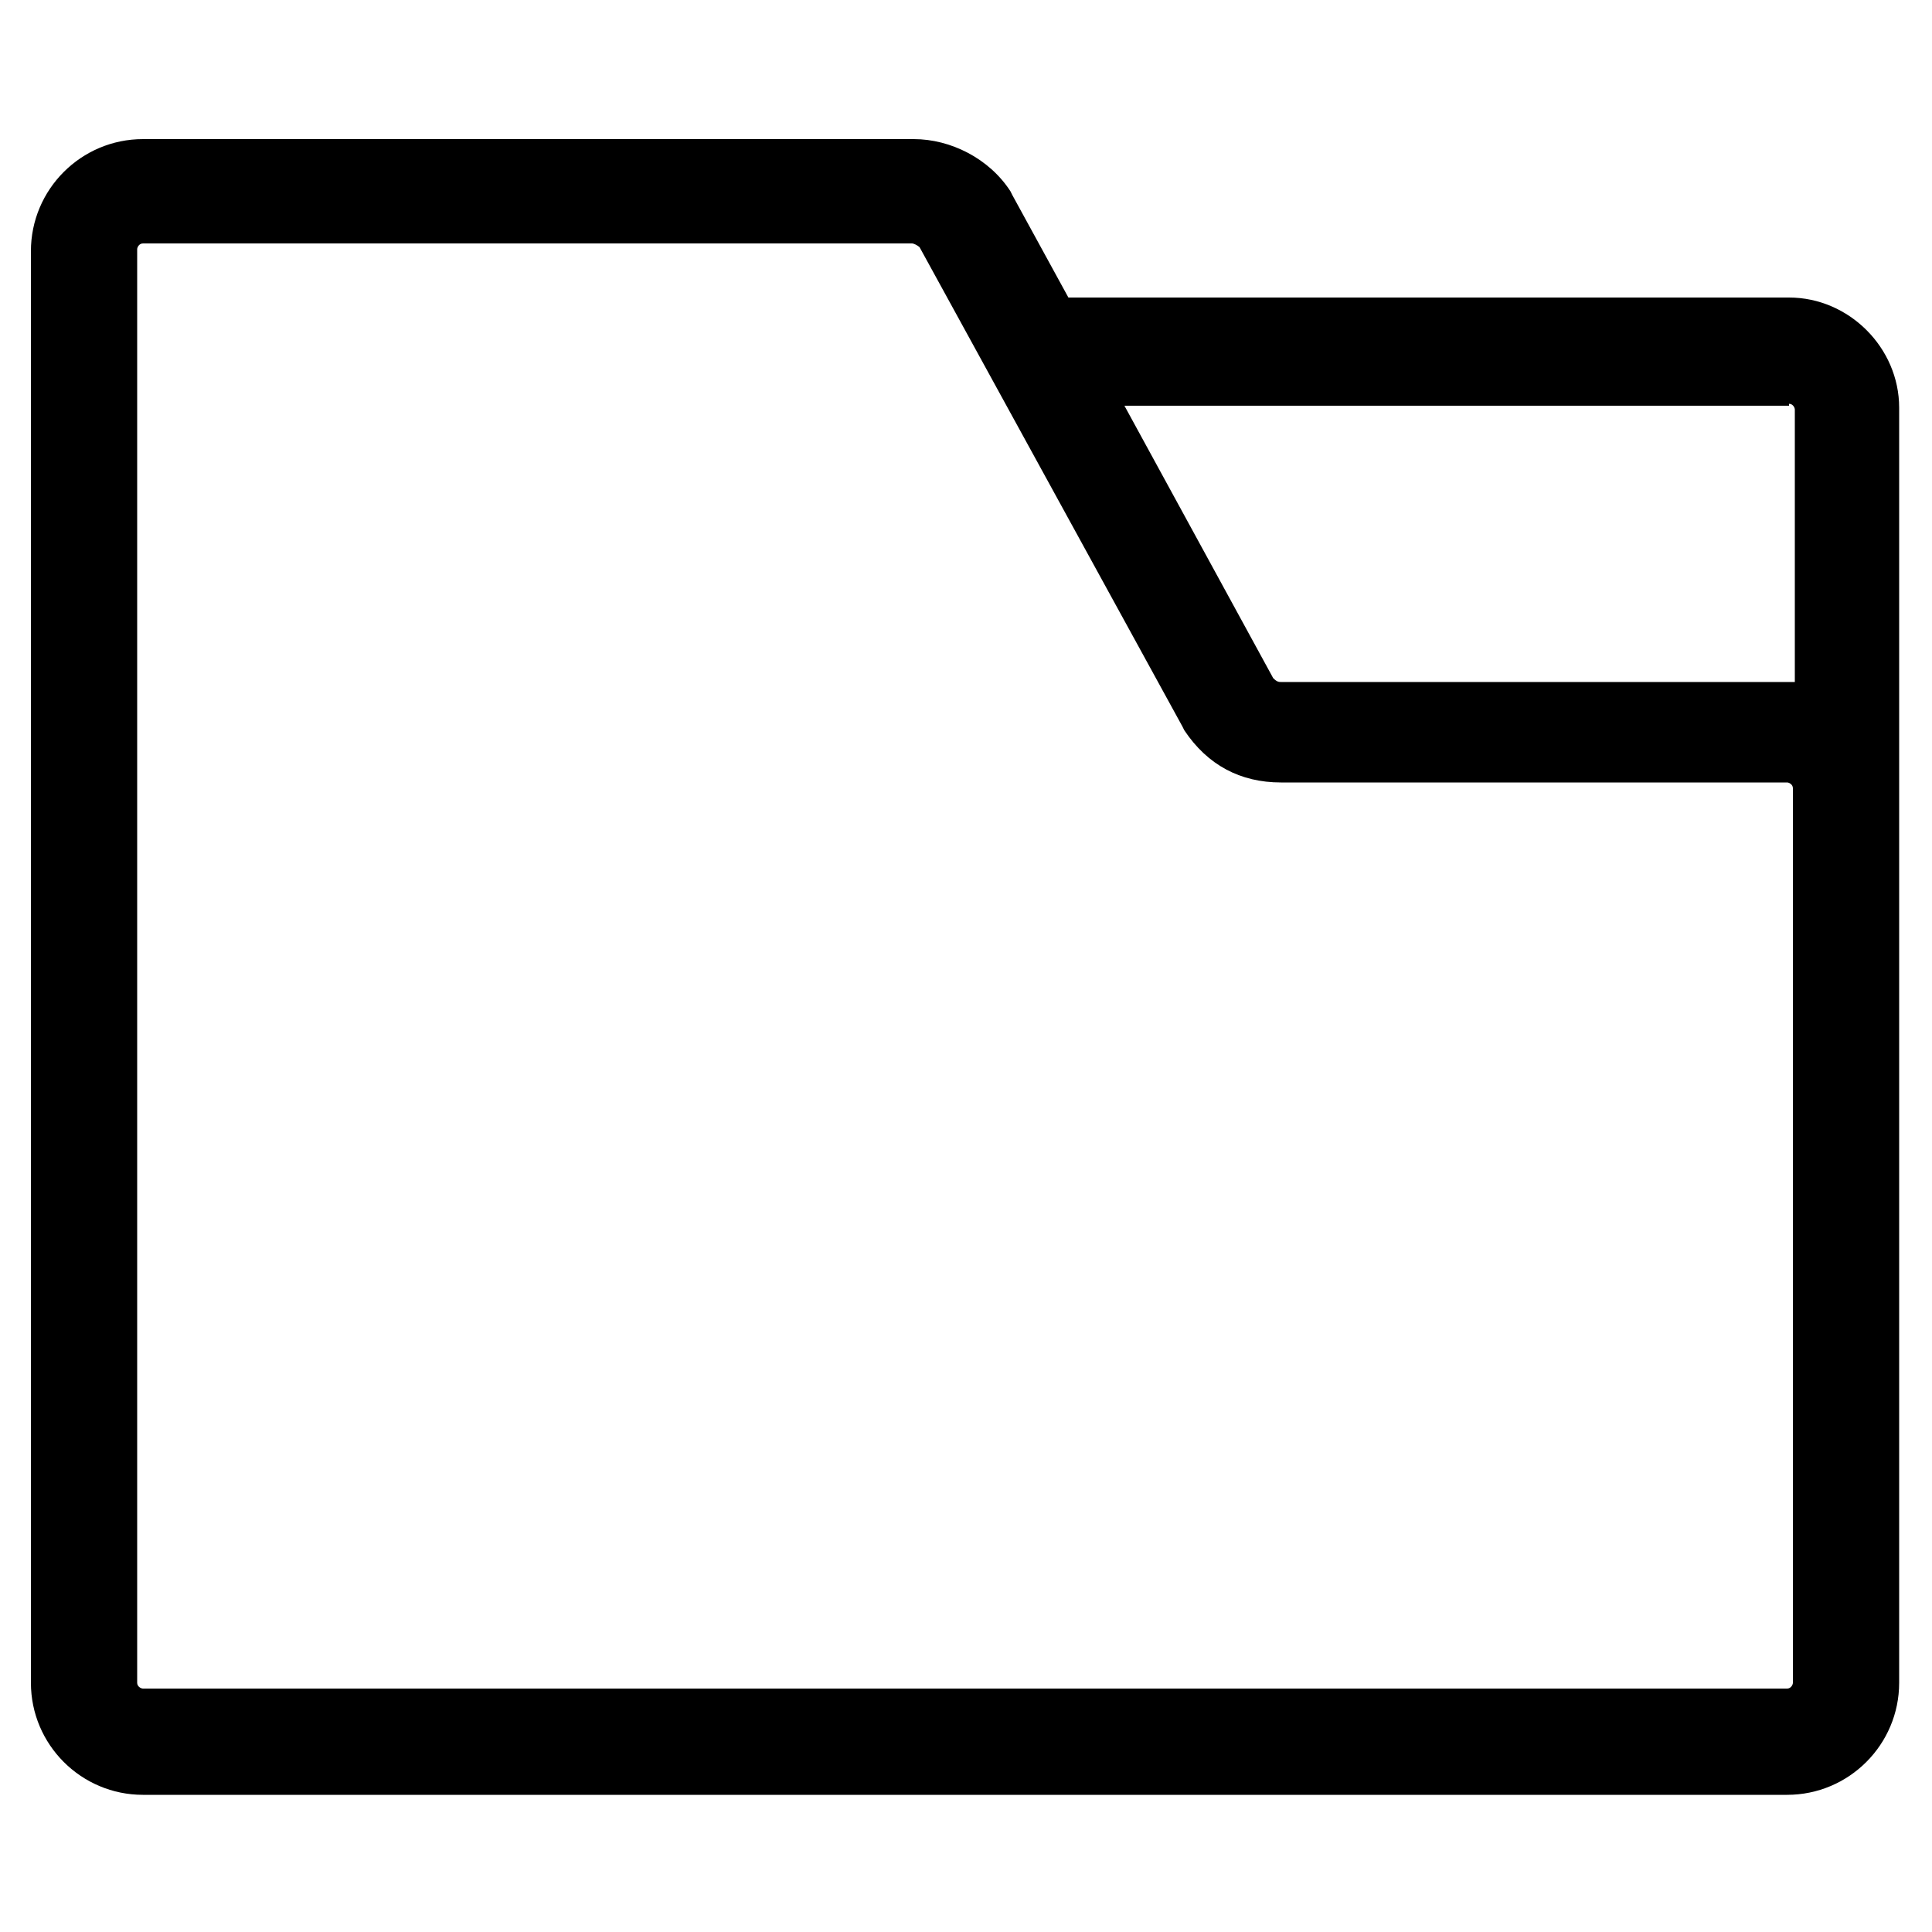
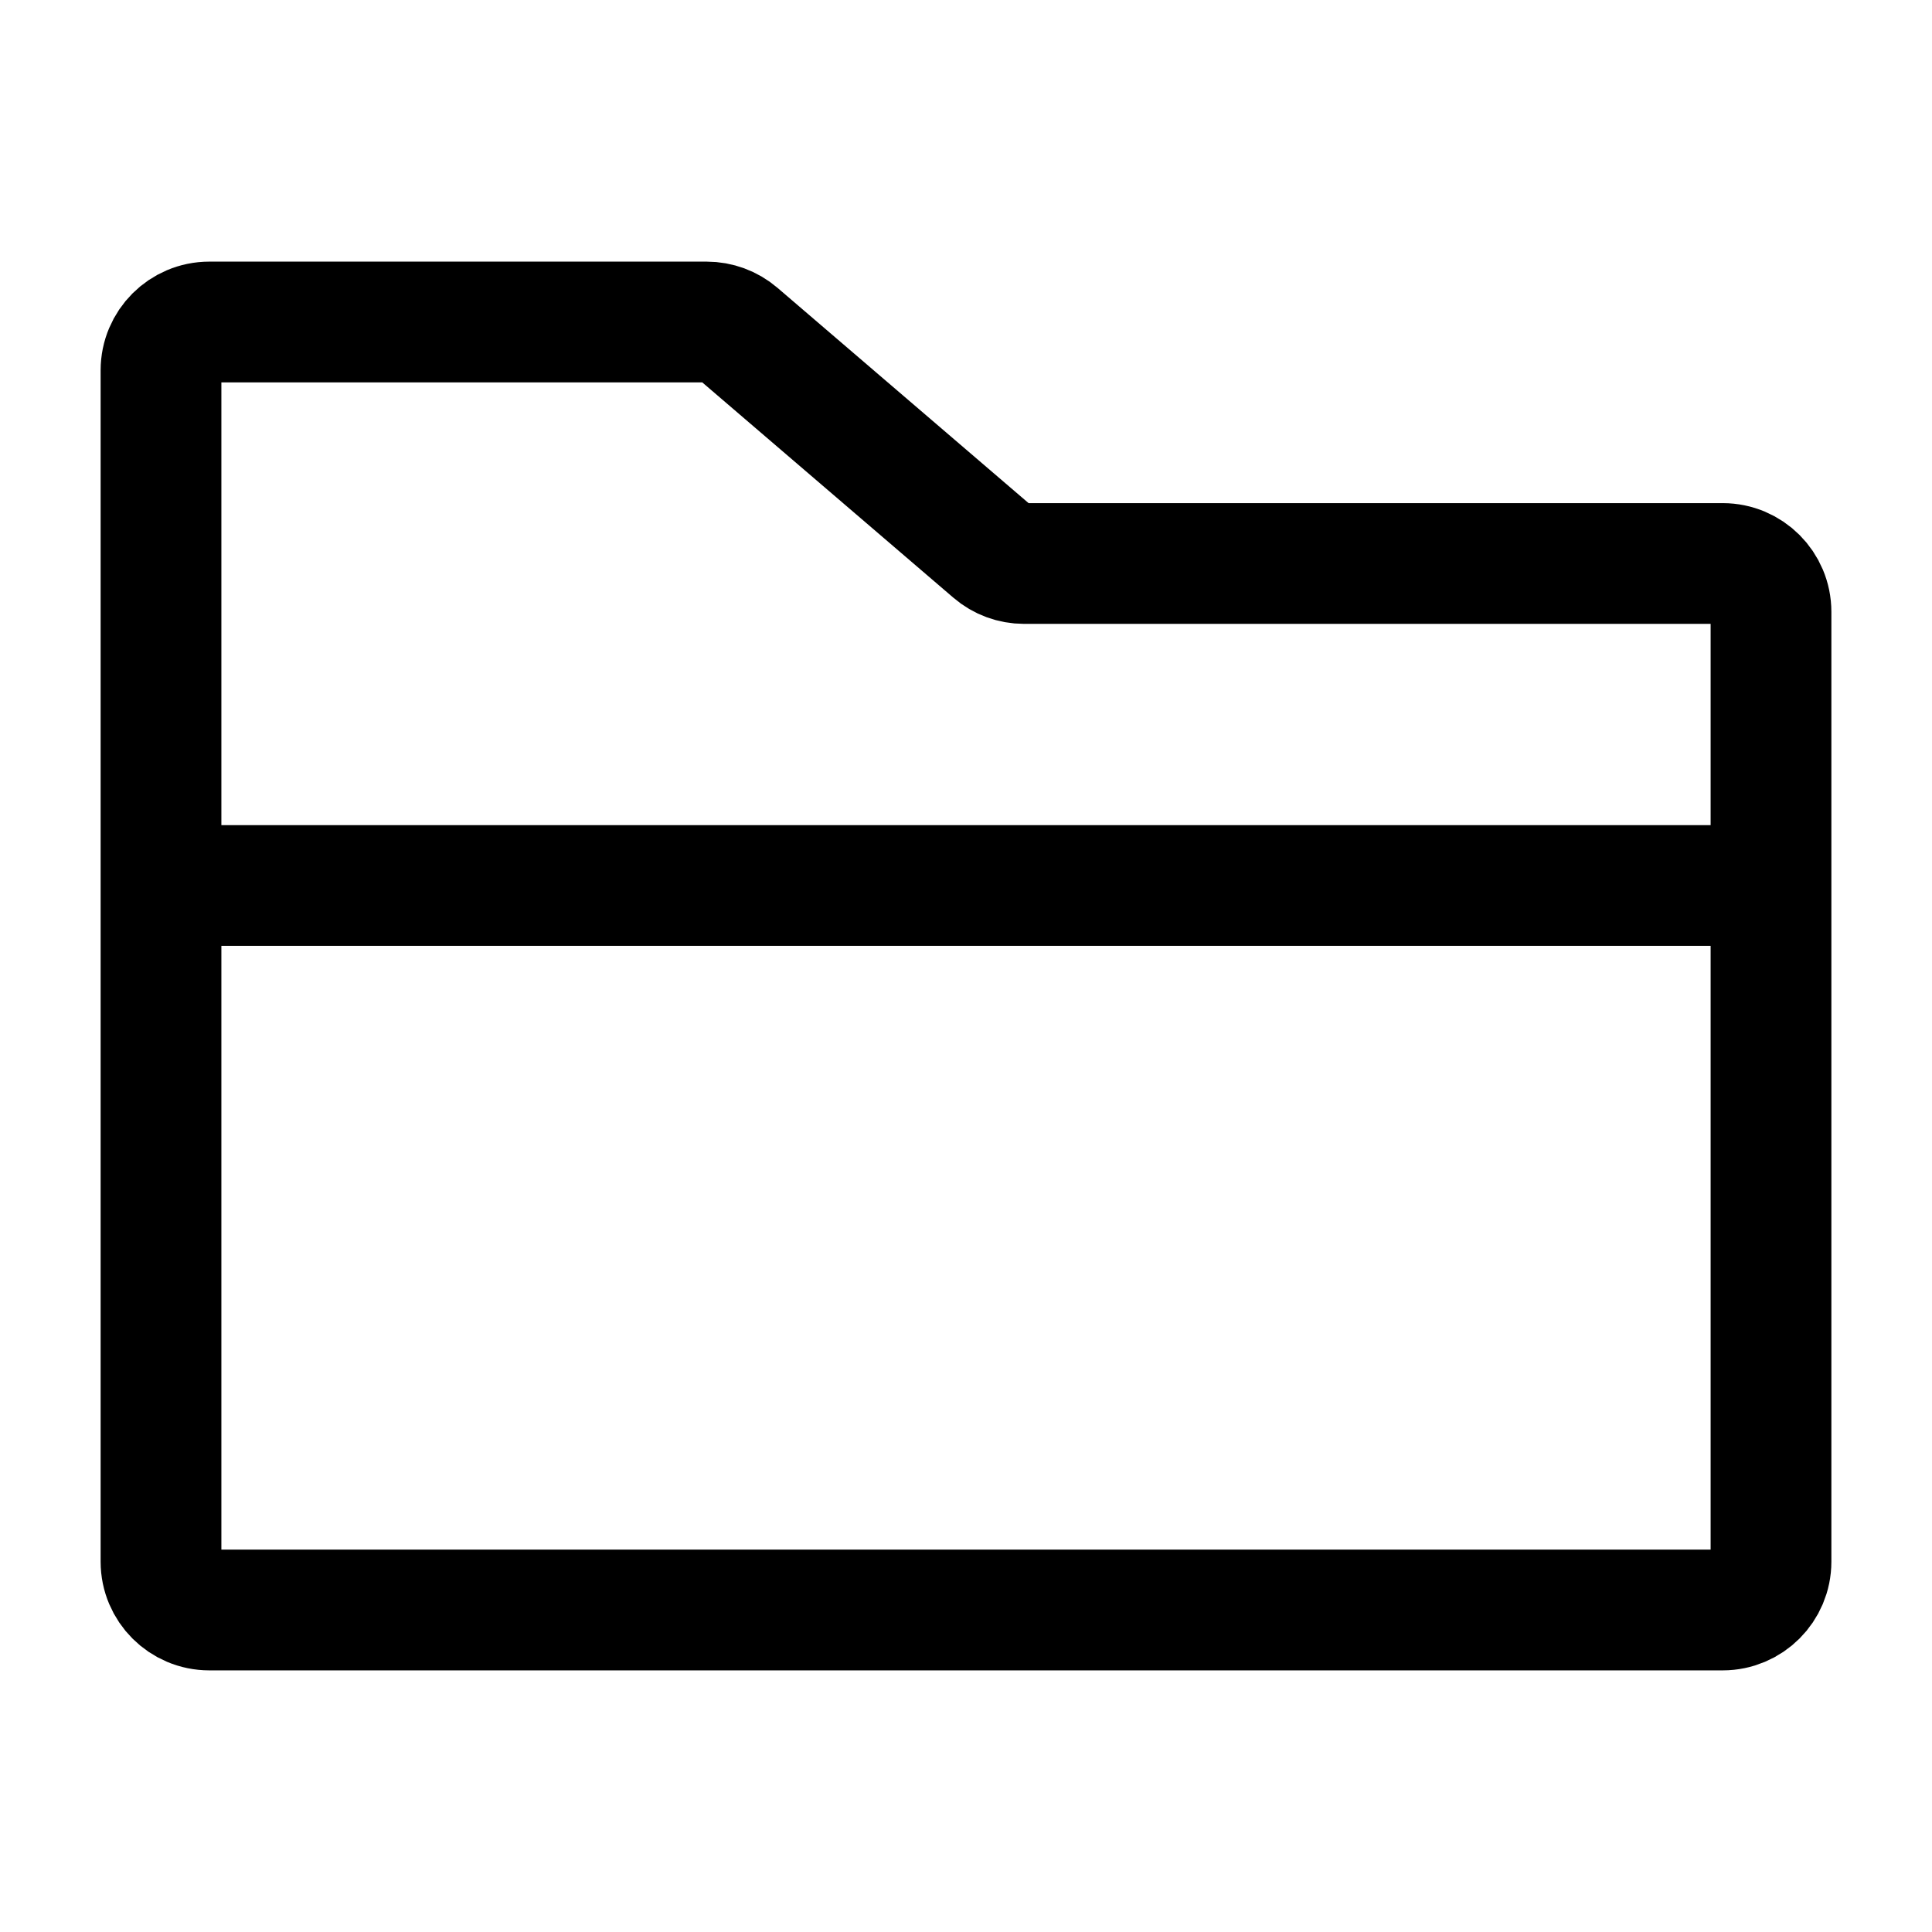
- <svg xmlns="http://www.w3.org/2000/svg" version="1.1" id="Layer_2_1_" x="0px" y="0px" viewBox="0 0 100 100" style="enable-background:new 0 0 100 100;" xml:space="preserve">
-   <path d="M92.6,15.4H55.3l-2.9-5.3l-0.1-0.2c-1.1-1.7-3.1-2.7-5-2.7H7.4c-3.2,0-5.8,2.6-5.8,5.8v74.1c0,3.2,2.6,5.8,5.8,5.8h85.1  c3.2,0,5.8-2.6,5.8-5.8V43.9v-3V21.1C98.3,18,95.7,15.4,92.6,15.4z M92.6,20.9c0.2,0,0.3,0.2,0.3,0.3v14.1c-0.1,0-0.2,0-0.3,0H66.3  c-0.1,0-0.2,0-0.4-0.2l-7.7-14.1H92.6z M92.8,87.1c0,0.1-0.1,0.3-0.3,0.3H7.4c-0.1,0-0.3-0.1-0.3-0.3V12.9c0-0.1,0.1-0.3,0.3-0.3  l39.8,0c0.1,0,0.3,0.1,0.4,0.2l13.6,24.8l0.1,0.2c1.2,1.8,2.9,2.7,5,2.7h26.2c0.1,0,0.3,0.1,0.3,0.3v3V87.1z" />
+ <svg xmlns="http://www.w3.org/2000/svg" width="24" height="24" stroke-width="1.5" viewBox="0 0 24 24" fill="none">
+   <path d="M2 11V4.6C2 4.269 2.269 4 2.6 4H8.778C8.921 4 9.06 4.051 9.169 4.144L12.332 6.856C12.44 6.949 12.579 7 12.722 7H21.4C21.731 7 22 7.269 22 7.6V11M2 11V19.4C2 19.731 2.269 20 2.6 20H21.4C21.731 20 22 19.731 22 19.4V11M2 11H22" stroke="currentColor" stroke-linecap="round" stroke-linejoin="round" />
</svg>
